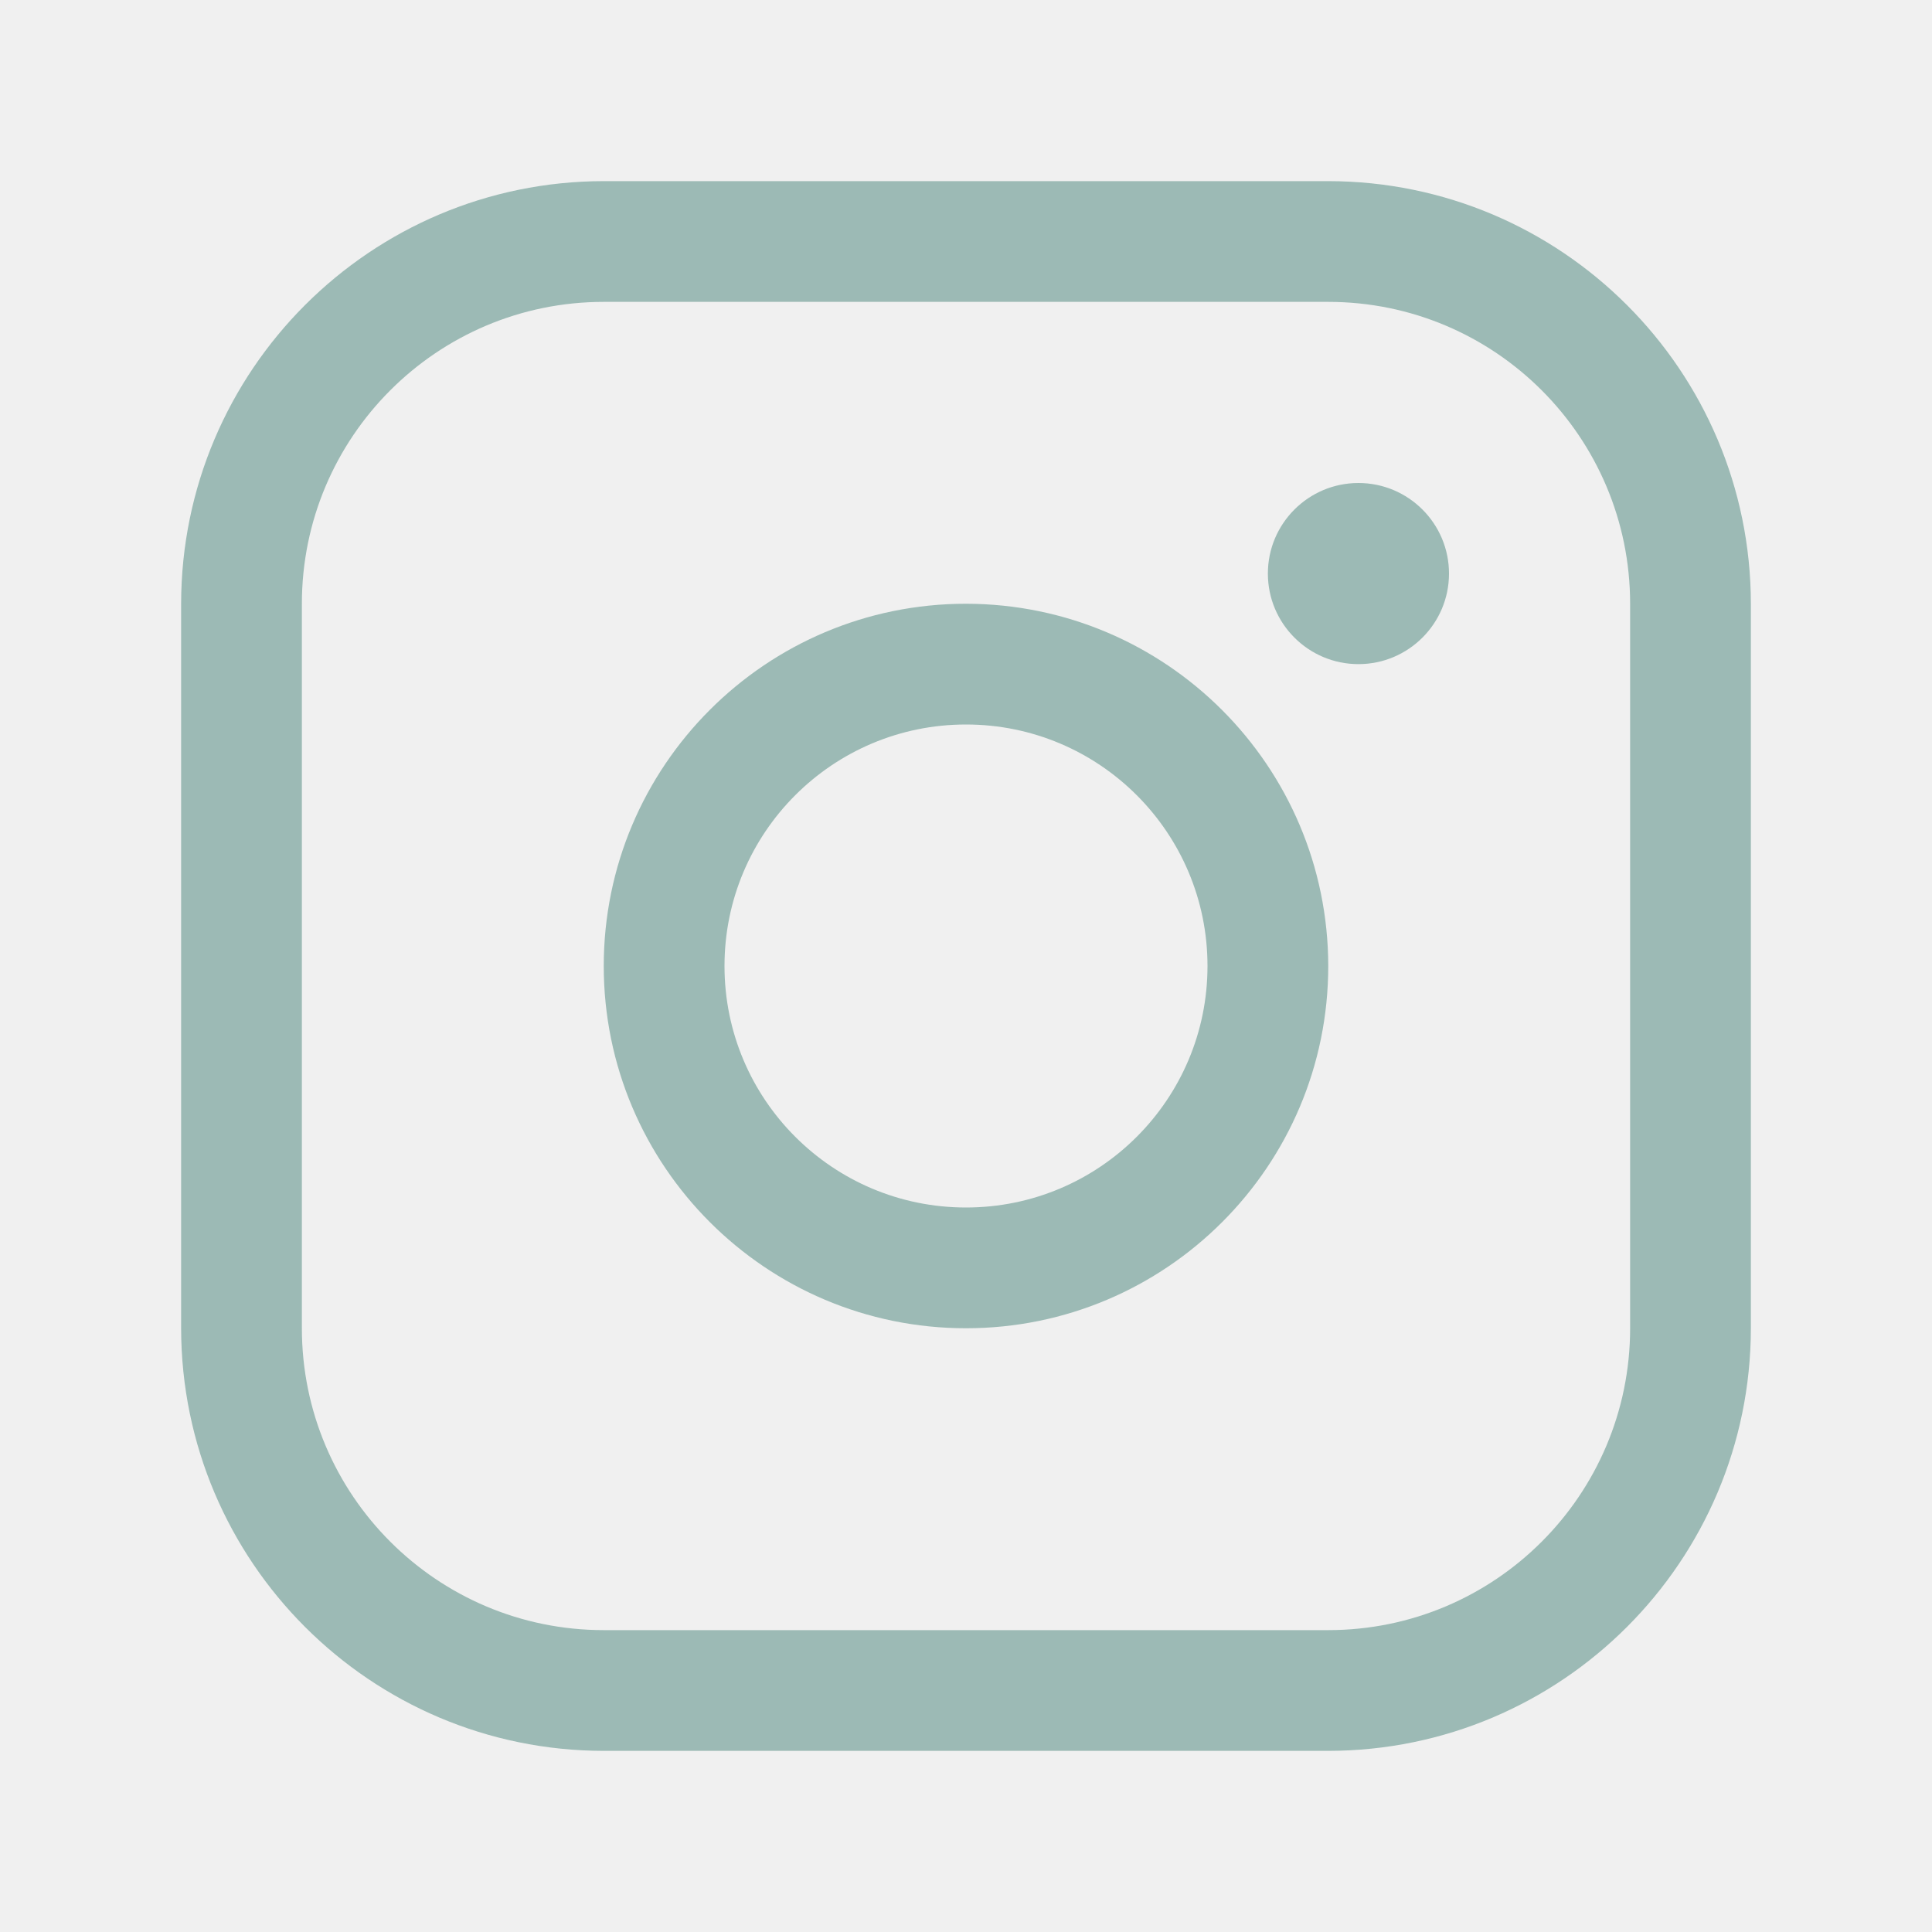
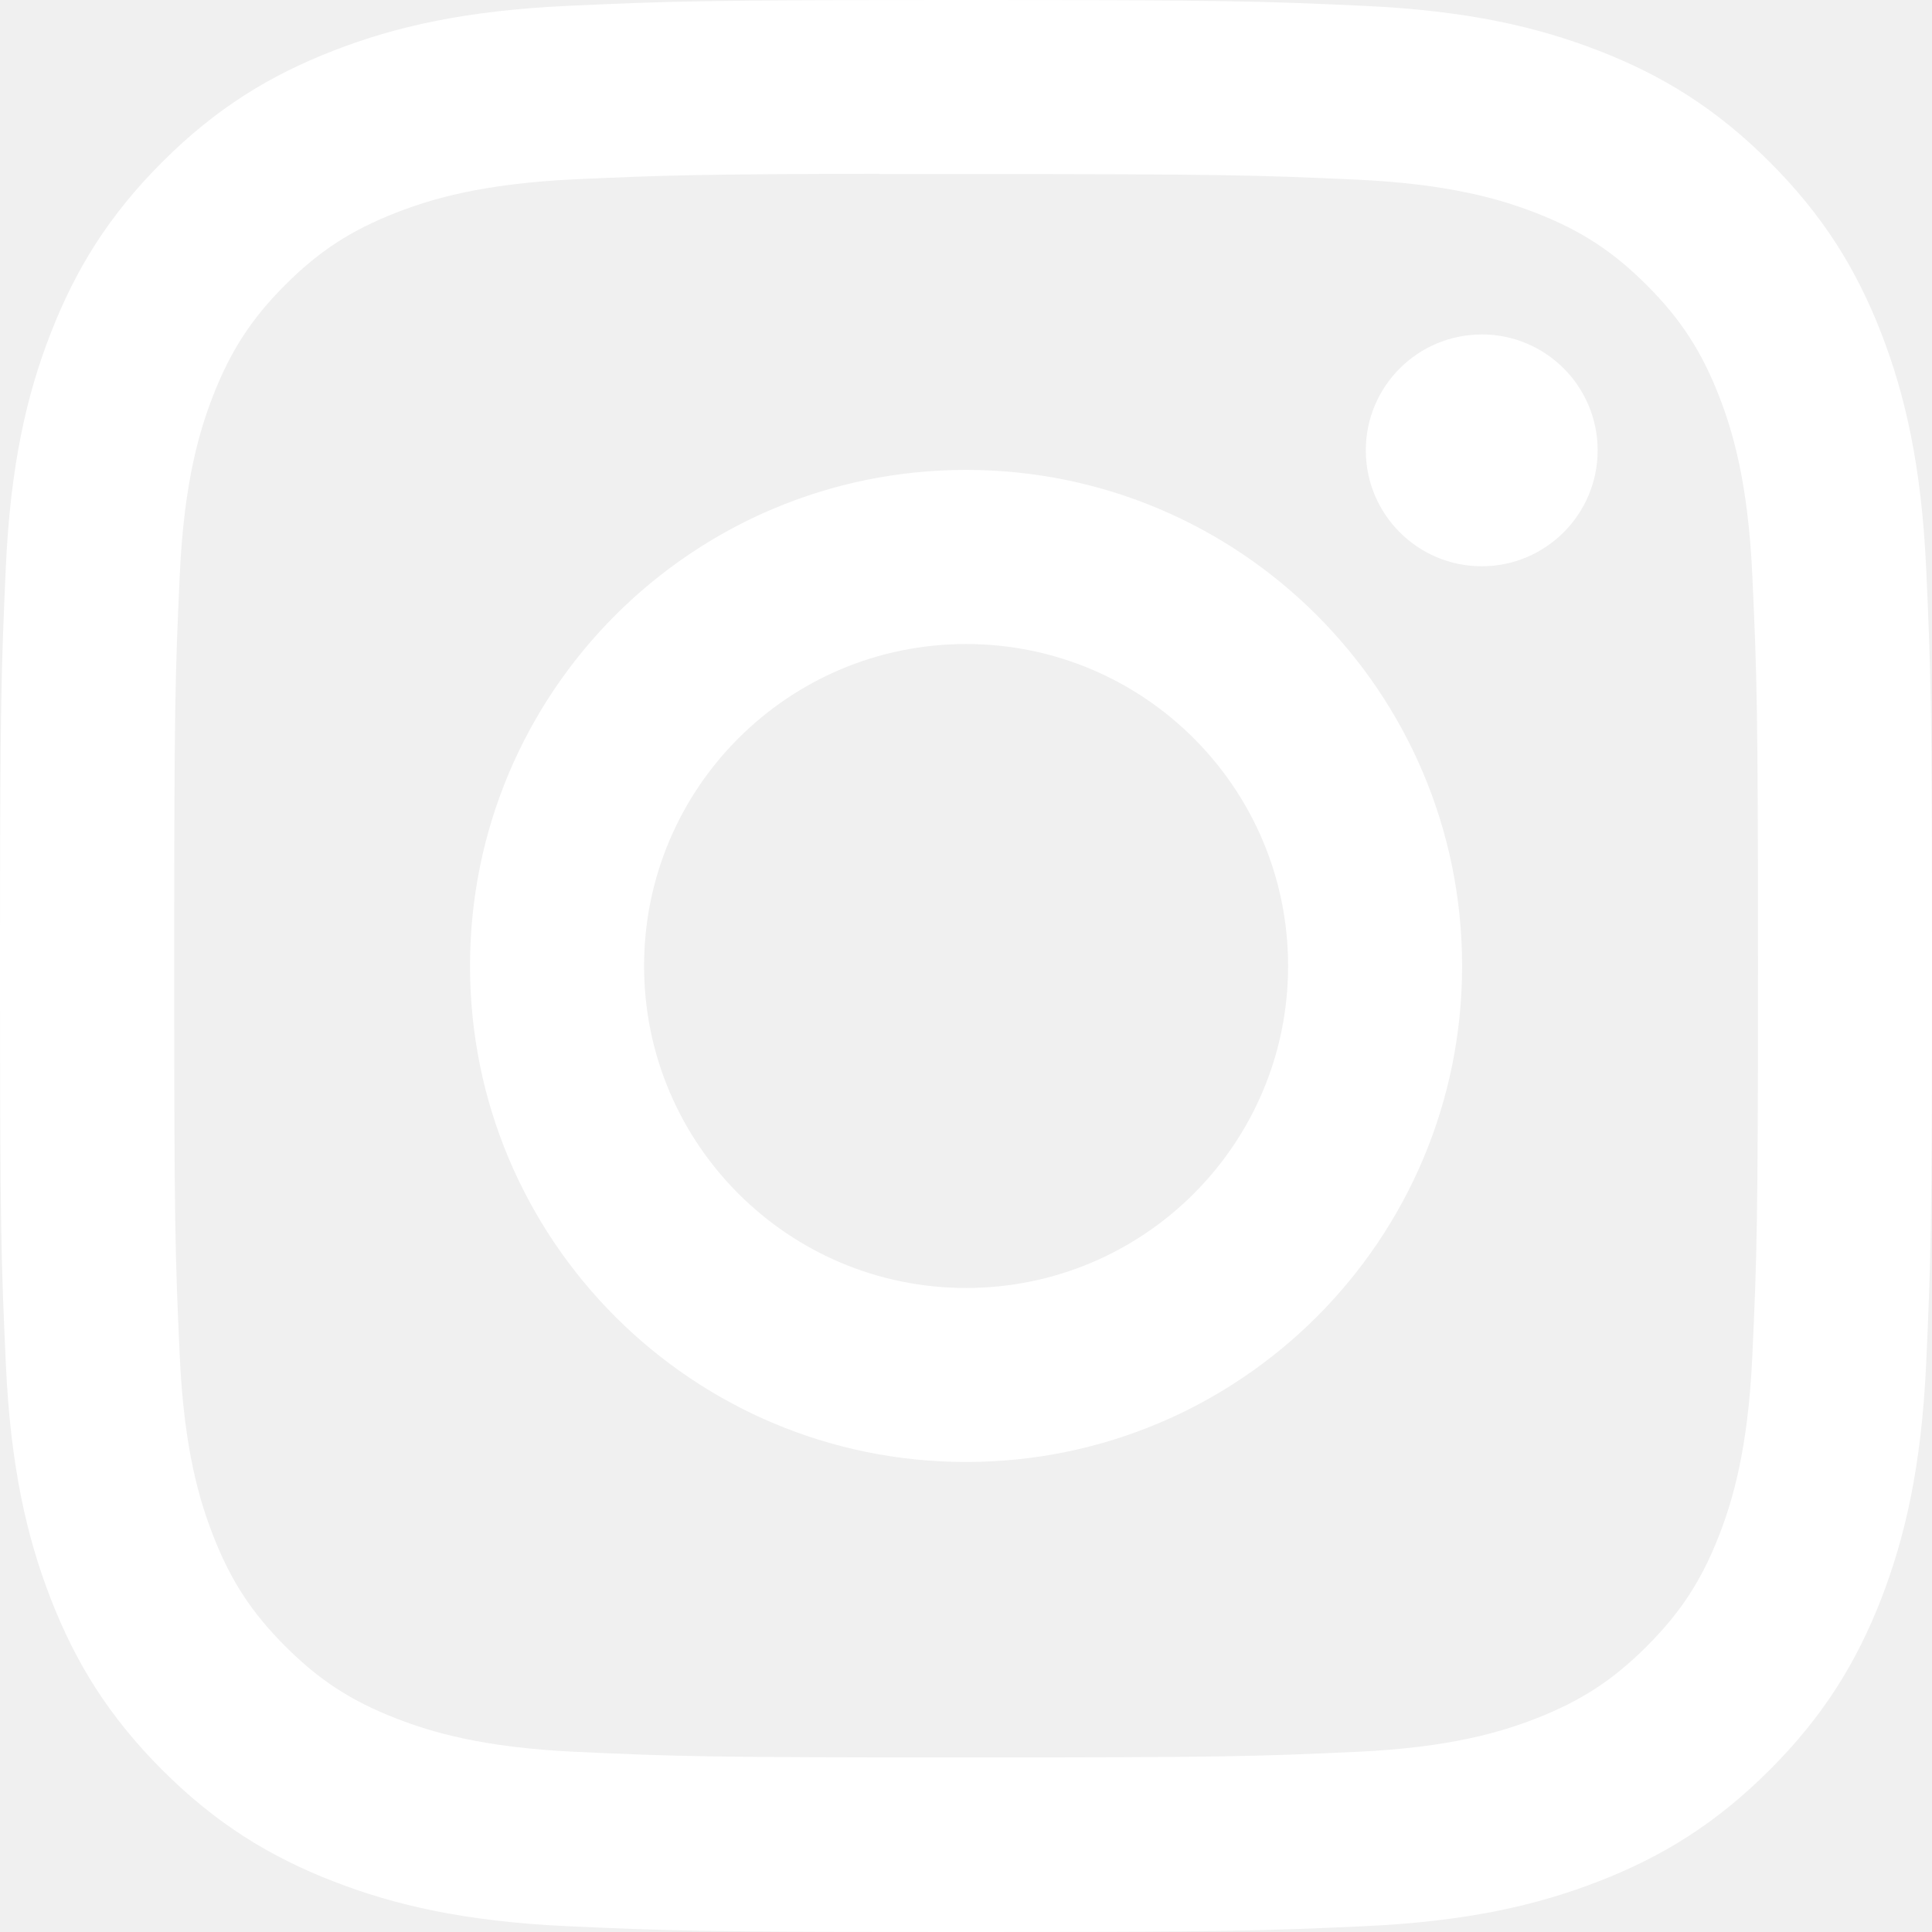
- <svg xmlns="http://www.w3.org/2000/svg" width="24" height="24" viewBox="0 0 24 24" fill="none">
-   <g clip-path="url(#clip0_2_440)">
-     <path fill-rule="evenodd" clip-rule="evenodd" d="M12 7.5C9.515 7.5 7.5 9.515 7.5 12C7.5 14.485 9.515 16.5 12 16.5C14.485 16.5 16.5 14.485 16.5 12C16.497 9.516 14.484 7.503 12 7.5ZM12 15C10.343 15 9 13.657 9 12C9 10.343 10.343 9 12 9C13.657 9 15 10.343 15 12C15 13.657 13.657 15 12 15ZM16.5 2.25H7.5C4.602 2.253 2.253 4.602 2.25 7.5V16.5C2.253 19.398 4.602 21.747 7.5 21.75H16.5C19.398 21.747 21.747 19.398 21.75 16.5V7.5C21.747 4.602 19.398 2.253 16.5 2.25ZM20.25 16.5C20.25 18.571 18.571 20.25 16.5 20.25H7.5C5.429 20.25 3.75 18.571 3.75 16.5V7.5C3.75 5.429 5.429 3.75 7.5 3.75H16.5C18.571 3.75 20.25 5.429 20.25 7.5V16.5ZM18 7.125C18 7.746 17.496 8.25 16.875 8.25C16.254 8.25 15.75 7.746 15.75 7.125C15.75 6.504 16.254 6 16.875 6C17.496 6 18 6.504 18 7.125Z" fill="#9CBAB5" />
+ <svg xmlns="http://www.w3.org/2000/svg" width="32" height="32" viewBox="0 0 32 32" fill="none">
+   <g clip-path="url(#clip0_6_79)">
+     <path d="M16.001 -0C11.656 -0 11.111 0.019 9.404 0.097C7.701 0.175 6.538 0.444 5.521 0.84C4.468 1.249 3.576 1.795 2.686 2.685C1.796 3.574 1.25 4.467 0.84 5.519C0.443 6.537 0.173 7.7 0.096 9.402C0.02 11.109 -0 11.655 -0 16C-0 20.345 0.019 20.889 0.097 22.596C0.175 24.299 0.445 25.462 0.84 26.479C1.249 27.532 1.796 28.424 2.685 29.314C3.574 30.203 4.467 30.752 5.519 31.16C6.537 31.556 7.7 31.826 9.403 31.904C11.109 31.981 11.654 32 15.999 32C20.345 32 20.889 31.981 22.595 31.904C24.299 31.826 25.463 31.556 26.481 31.16C27.533 30.752 28.424 30.203 29.313 29.314C30.203 28.424 30.75 27.532 31.16 26.48C31.553 25.462 31.823 24.299 31.903 22.596C31.98 20.889 32 20.345 32 16C32 11.655 31.98 11.109 31.903 9.403C31.823 7.699 31.553 6.537 31.16 5.519C30.75 4.467 30.203 3.574 29.313 2.685C28.423 1.795 27.533 1.248 26.48 0.84C25.46 0.444 24.297 0.175 22.593 0.097C20.886 0.019 20.343 -0 15.996 -0H16.001ZM14.566 2.883C14.992 2.883 15.467 2.883 16.001 2.883C20.273 2.883 20.78 2.899 22.467 2.975C24.027 3.047 24.873 3.307 25.438 3.526C26.184 3.816 26.716 4.163 27.276 4.723C27.836 5.283 28.183 5.816 28.474 6.563C28.692 7.126 28.953 7.973 29.024 9.533C29.101 11.22 29.118 11.726 29.118 15.996C29.118 20.266 29.101 20.773 29.024 22.46C28.953 24.02 28.692 24.866 28.474 25.43C28.183 26.177 27.836 26.708 27.276 27.268C26.716 27.828 26.184 28.174 25.438 28.465C24.874 28.684 24.027 28.945 22.467 29.016C20.78 29.093 20.273 29.109 16.001 29.109C11.729 29.109 11.223 29.093 9.536 29.016C7.976 28.944 7.129 28.683 6.565 28.464C5.818 28.174 5.285 27.828 4.725 27.267C4.165 26.707 3.818 26.175 3.528 25.428C3.309 24.865 3.048 24.018 2.977 22.458C2.9 20.772 2.885 20.265 2.885 15.992C2.885 11.72 2.9 11.216 2.977 9.529C3.048 7.969 3.309 7.122 3.528 6.558C3.818 5.812 4.165 5.278 4.725 4.718C5.285 4.158 5.818 3.812 6.565 3.521C7.129 3.301 7.976 3.041 9.536 2.969C11.012 2.903 11.584 2.883 14.566 2.879V2.883ZM24.542 5.54C23.482 5.54 22.622 6.399 22.622 7.459C22.622 8.519 23.482 9.379 24.542 9.379C25.602 9.379 26.462 8.519 26.462 7.459C26.462 6.399 25.602 5.539 24.542 5.539V5.54ZM16.001 7.783C11.464 7.783 7.785 11.462 7.785 16C7.785 20.538 11.464 24.215 16.001 24.215C20.539 24.215 24.217 20.538 24.217 16C24.217 11.462 20.539 7.783 16.001 7.783ZM16.001 10.667C18.947 10.667 21.335 13.054 21.335 16C21.335 18.945 18.947 21.333 16.001 21.333C13.056 21.333 10.668 18.945 10.668 16C10.668 13.054 13.056 10.667 16.001 10.667Z" fill="white" />
  </g>
  <defs>
-     <clipPath id="clip0_2_440">
-       <rect width="24" height="24" fill="white" />
+     <clipPath id="clip0_6_79">
+       <rect width="32.001" height="32" fill="white" />
    </clipPath>
  </defs>
</svg>
